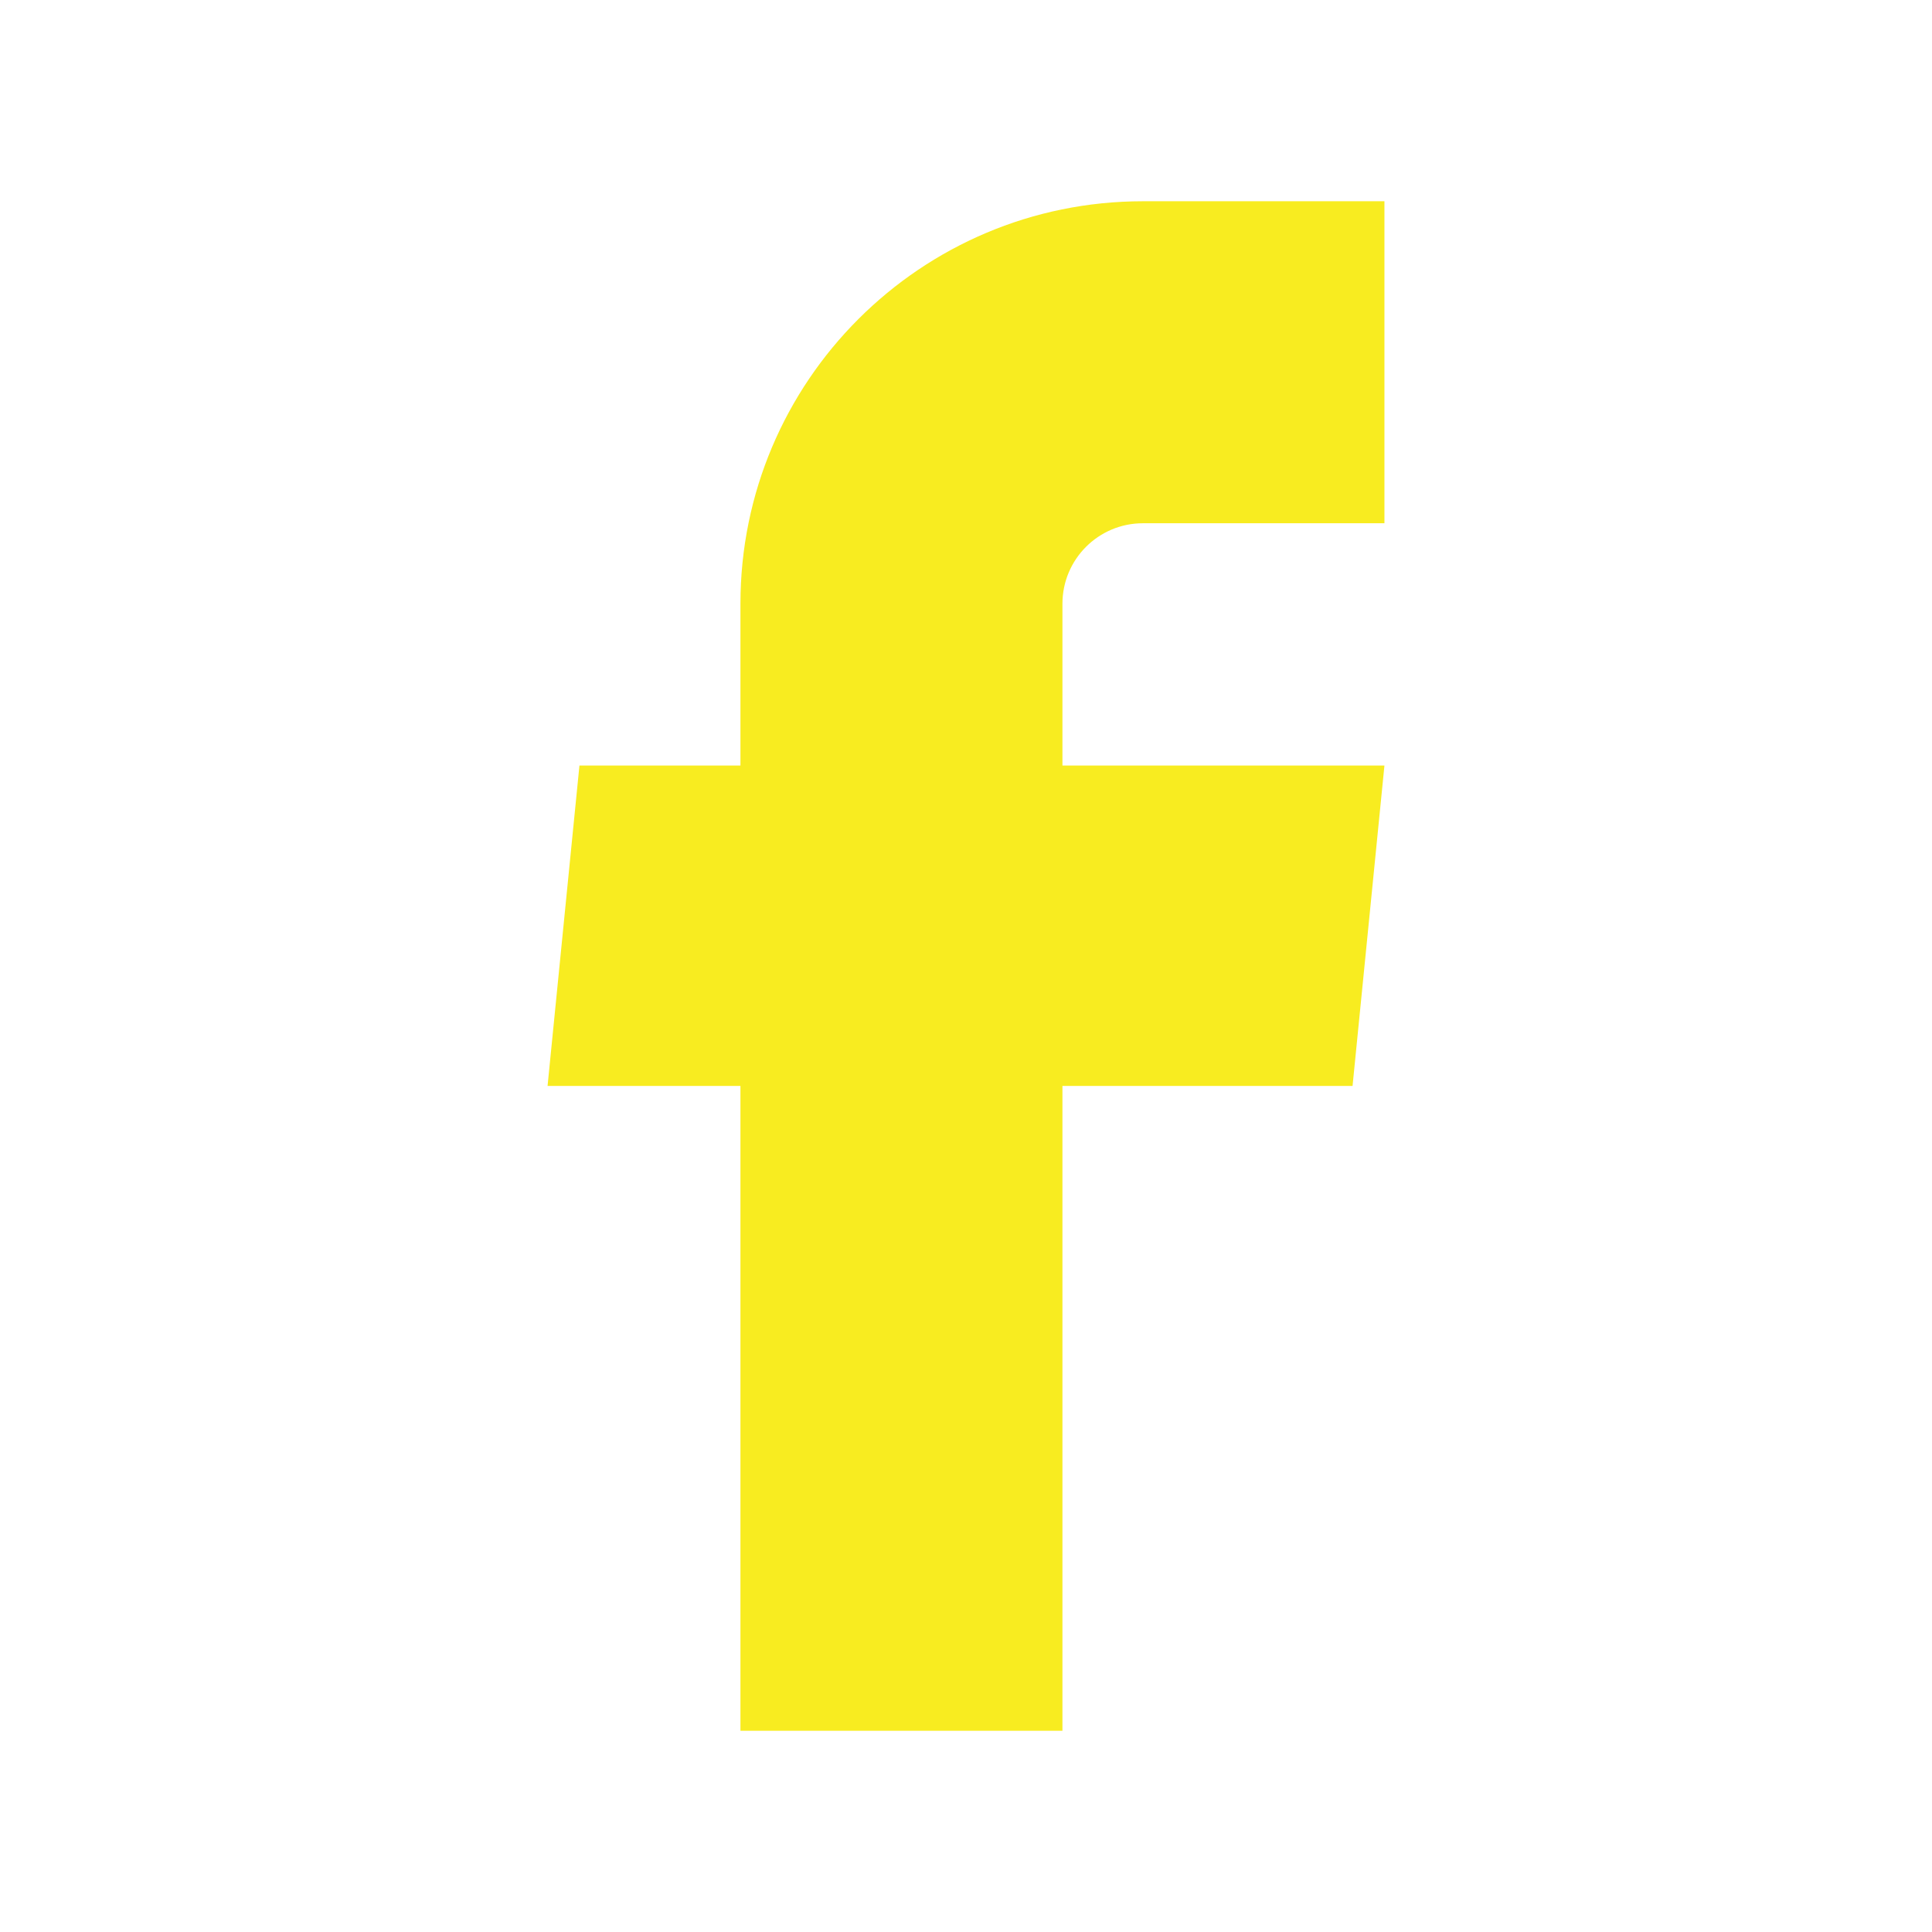
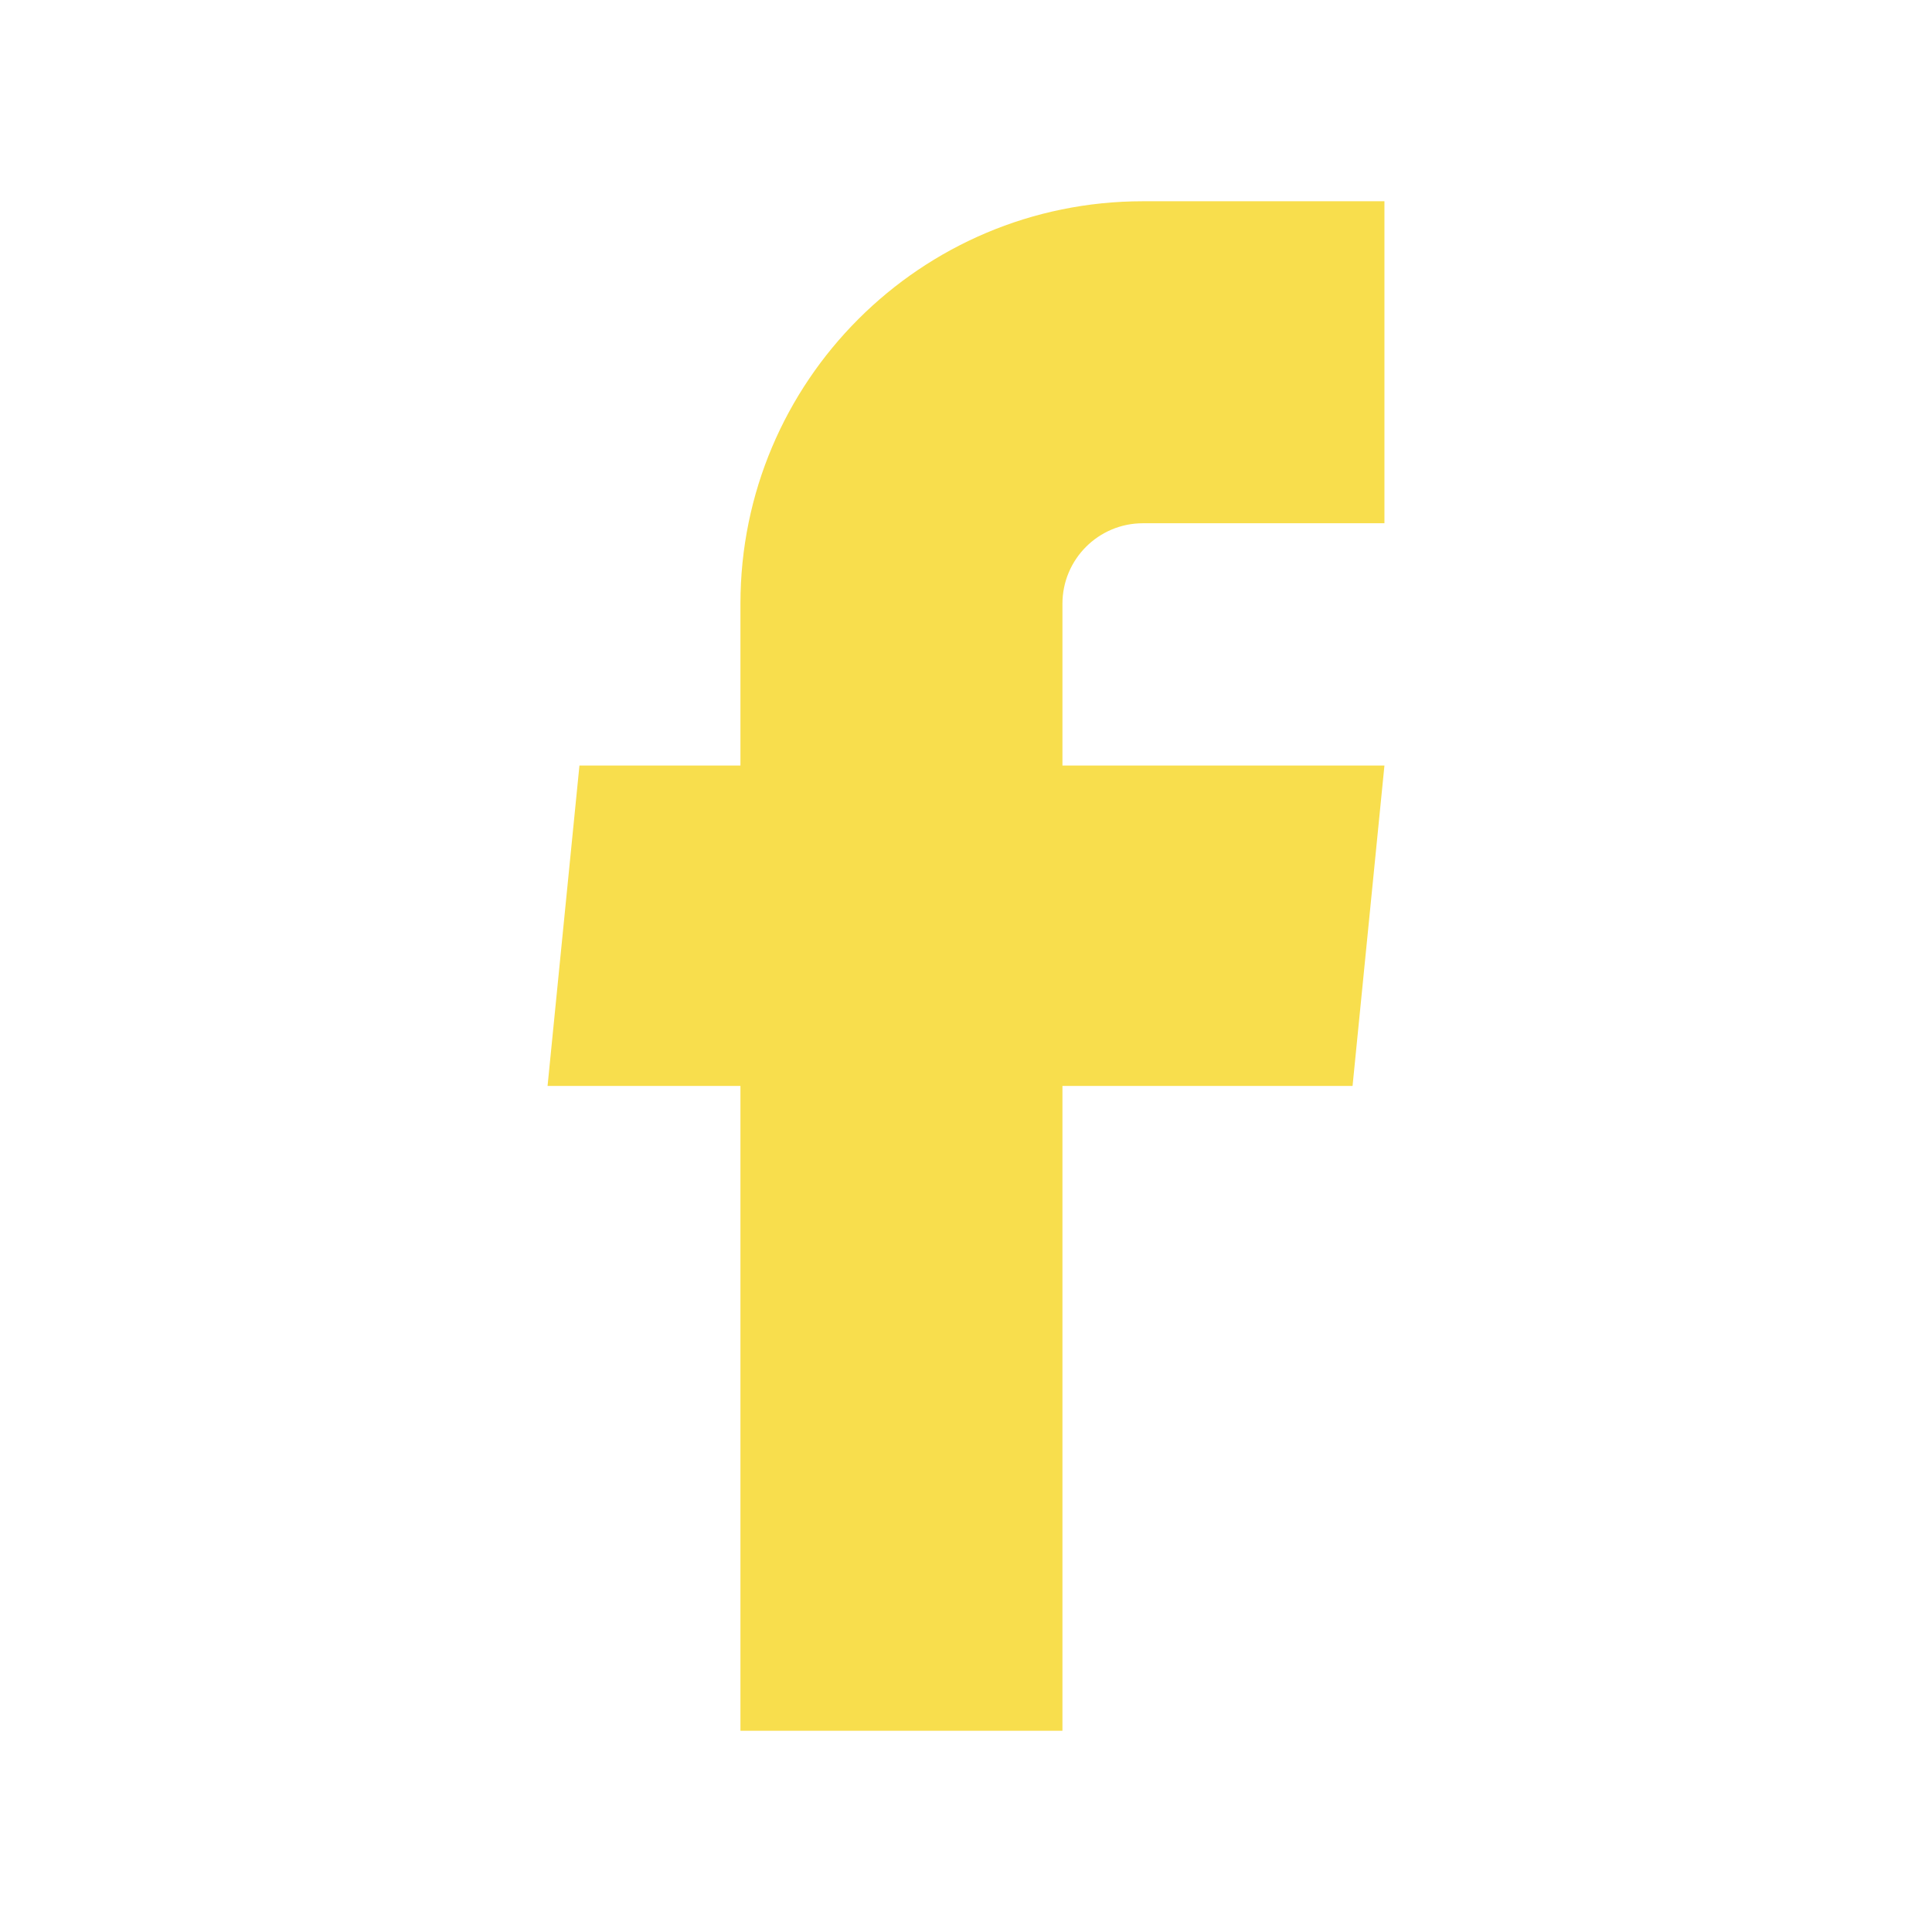
<svg xmlns="http://www.w3.org/2000/svg" width="24" height="24" viewBox="0 0 24 24">
-   <path fill="#F8EC20" d="M9.198 21.5h4v-8.01h3.604l.396-3.98h-4V7.5a1 1 0 0 1 1-1h3v-4h-3a5 5 0 0 0-5 5v2.01h-2l-.396 3.98h2.396z" />
+   <path fill="#F8DE4D" d="M9.198 21.5h4v-8.01h3.604l.396-3.98h-4V7.5a1 1 0 0 1 1-1h3v-4h-3a5 5 0 0 0-5 5v2.01h-2l-.396 3.98h2.396z" />
</svg>
